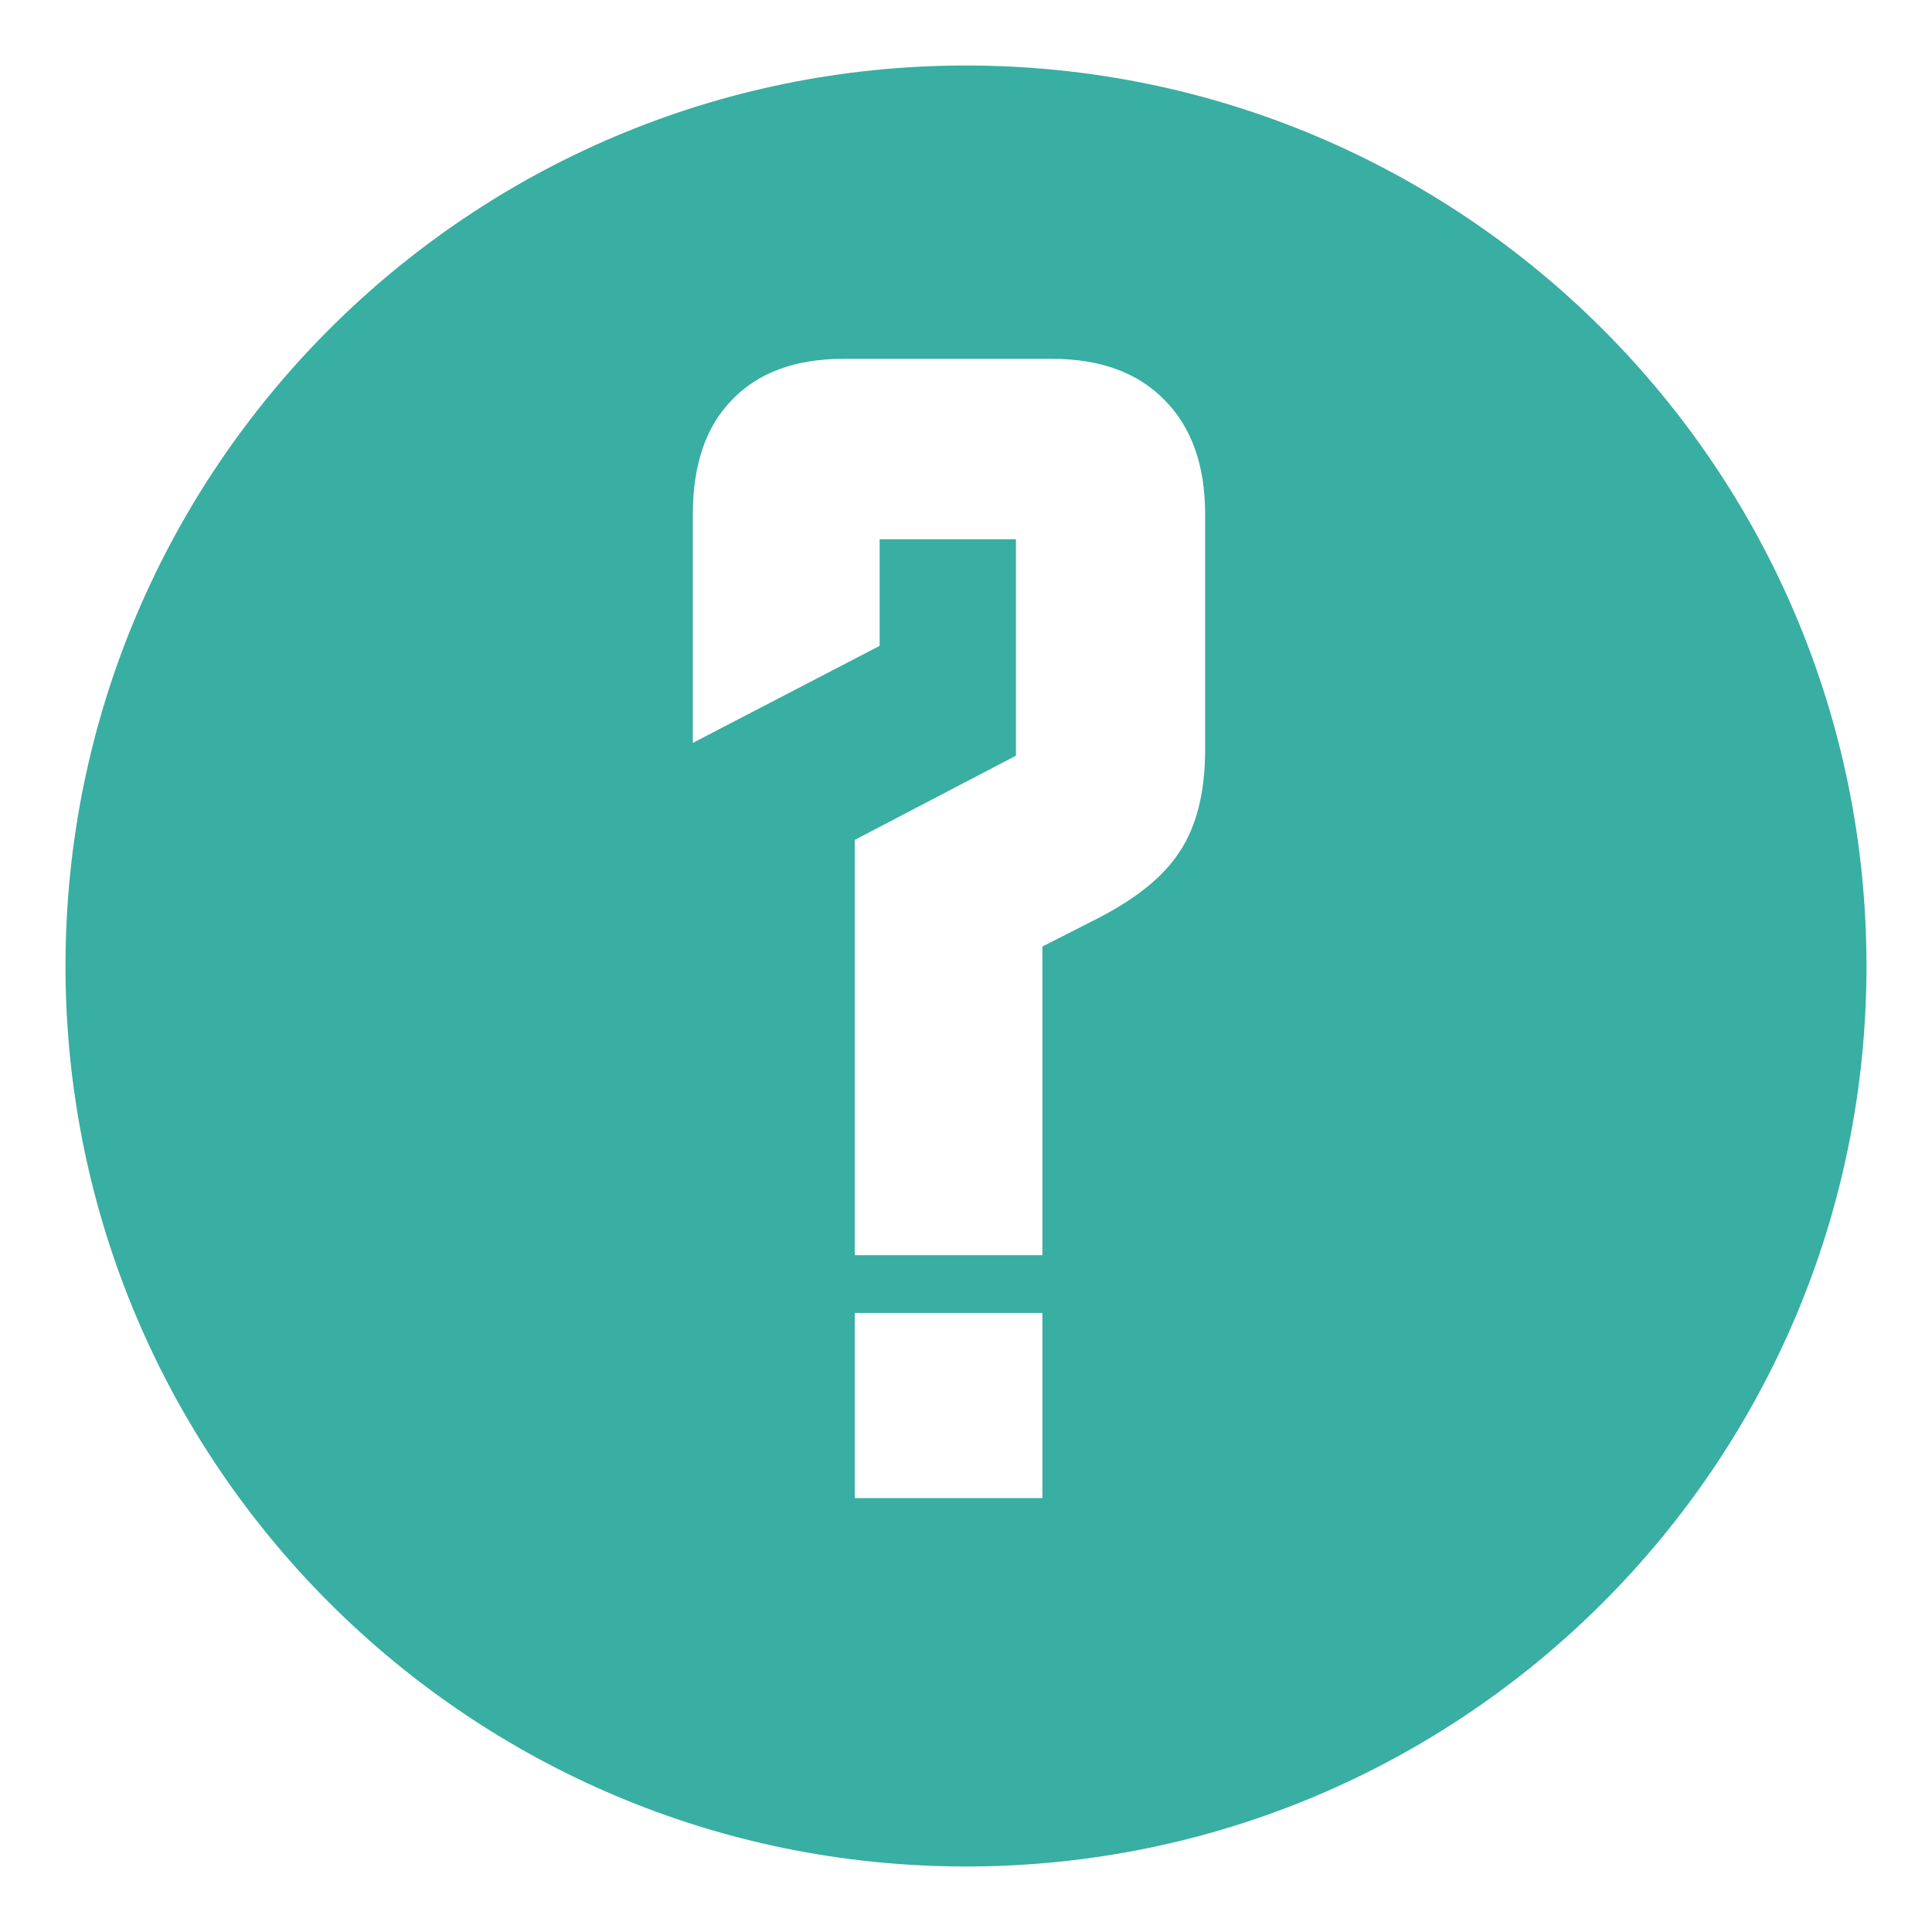
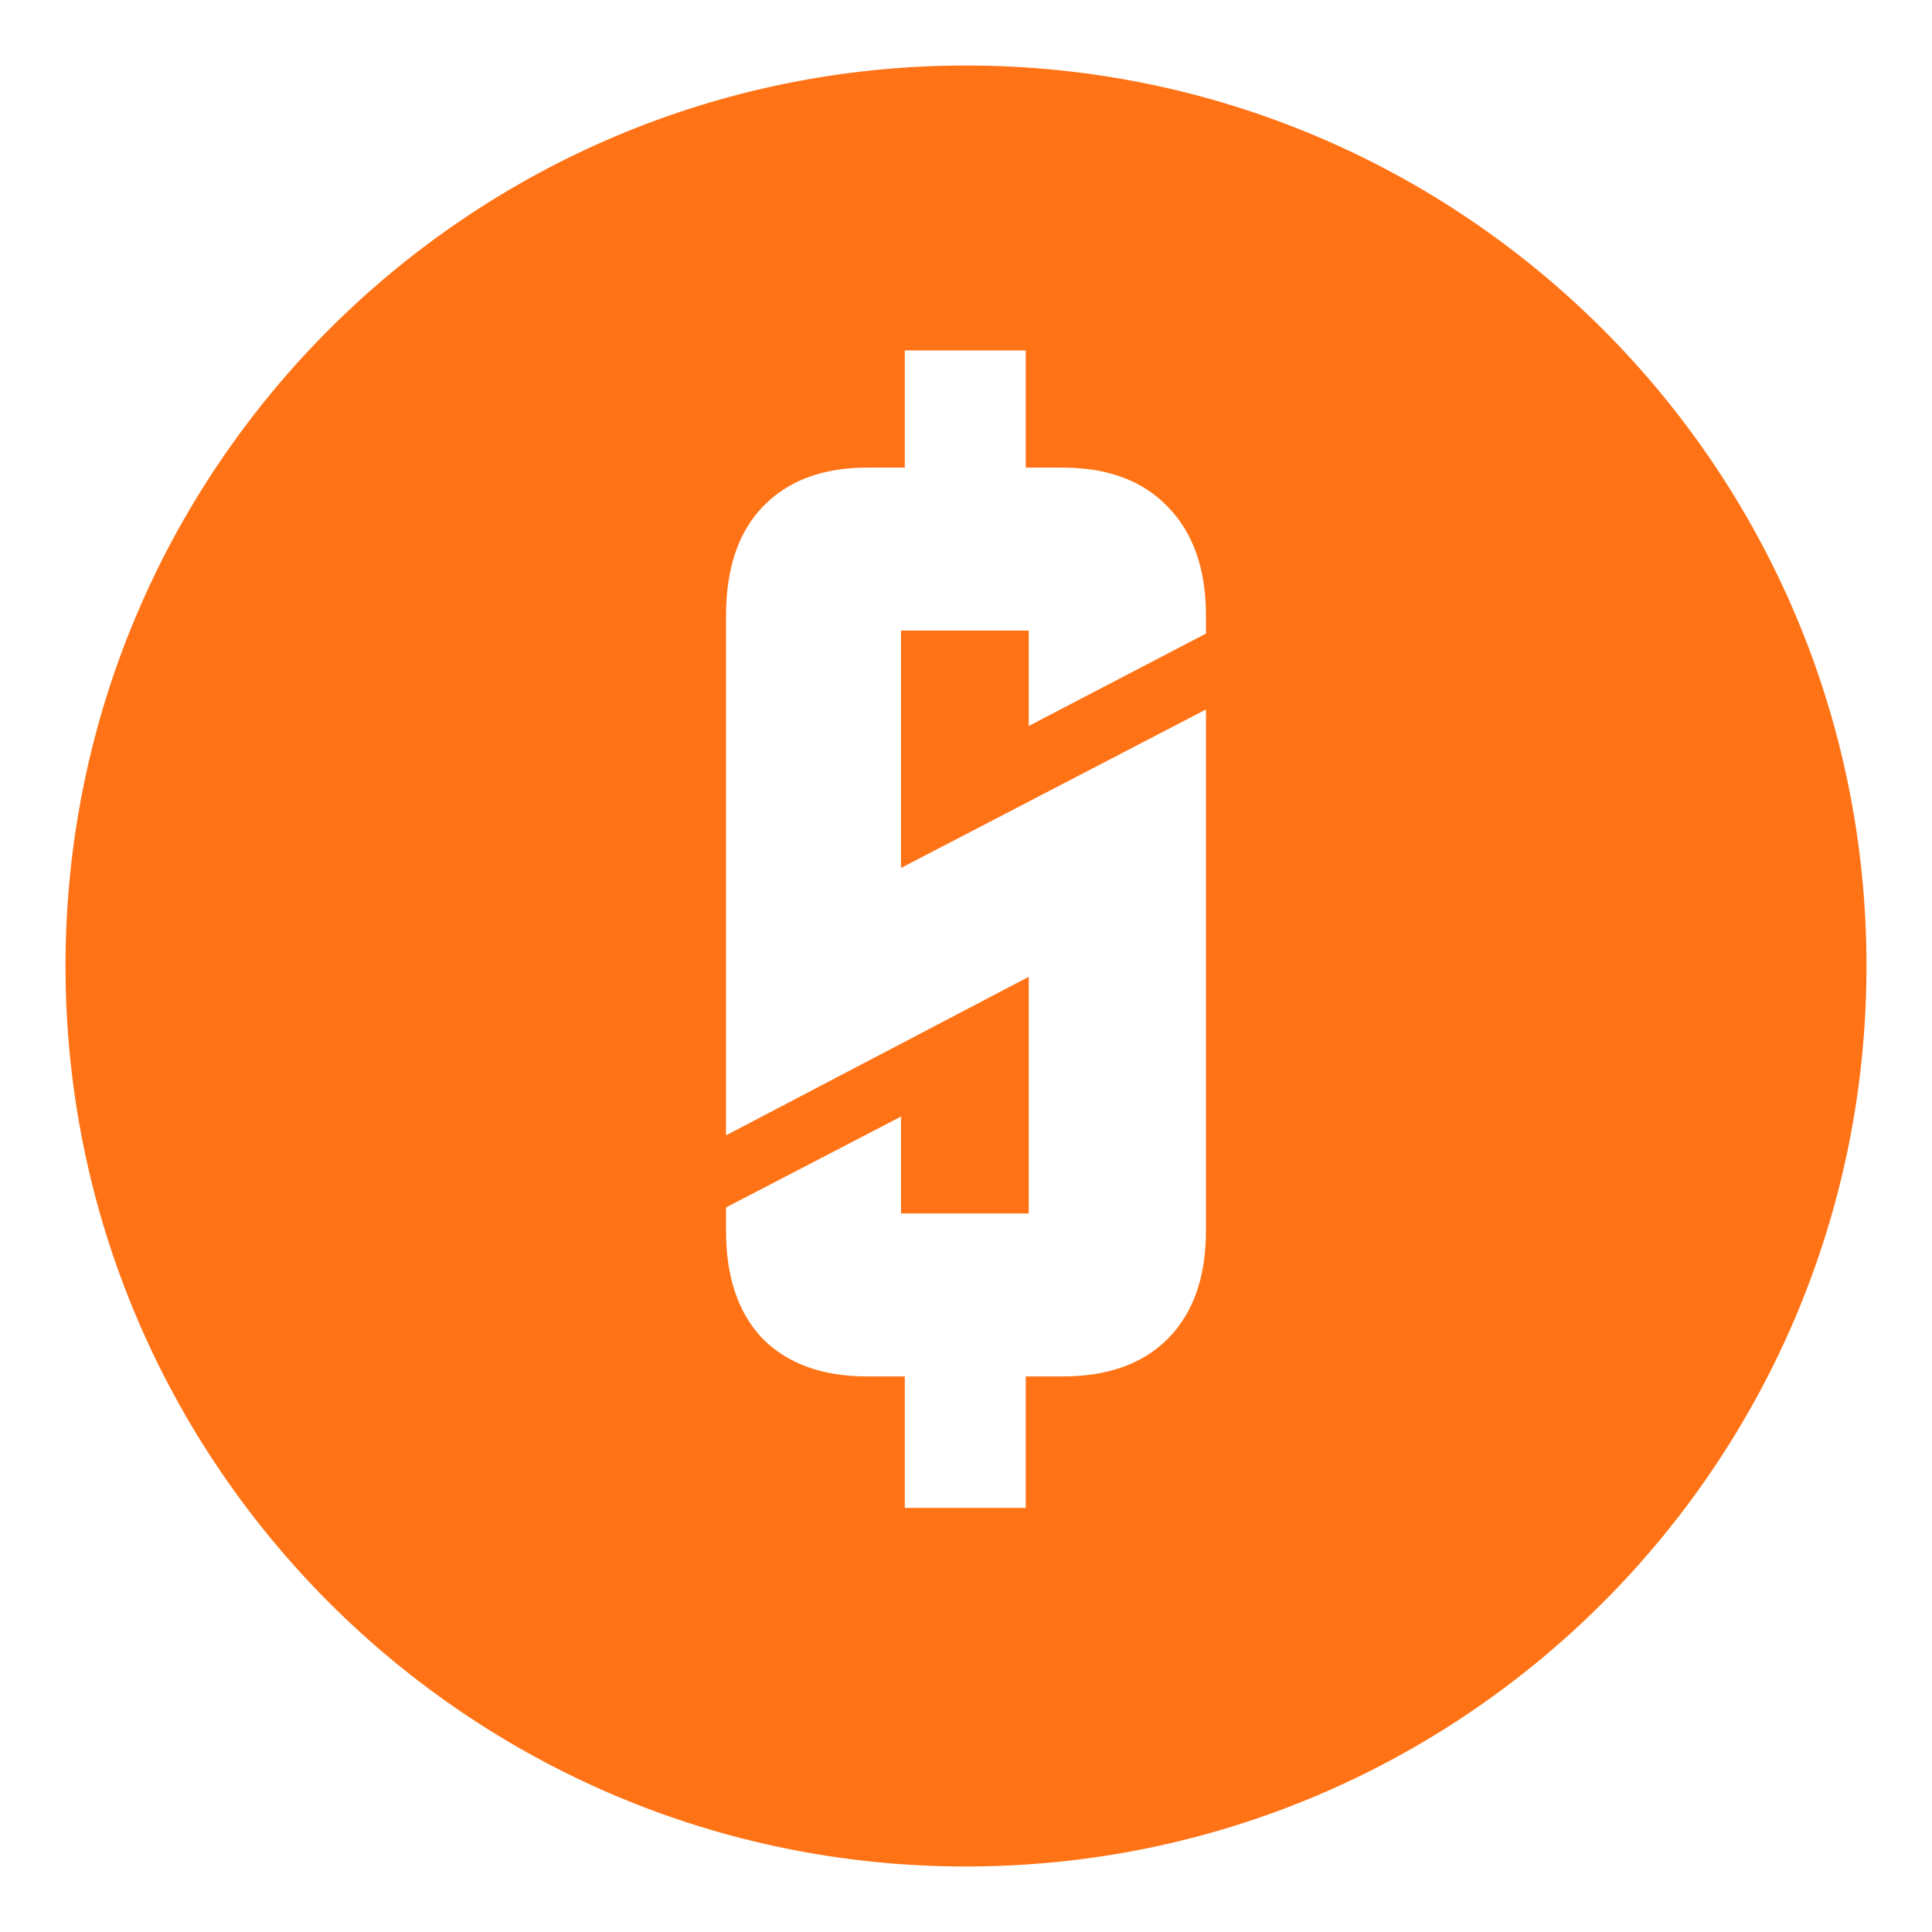
<svg xmlns="http://www.w3.org/2000/svg" version="1.1" id="svg2" width="64" height="64" viewBox="0 0 64 64">
  <defs id="defs6" />
-   <path style="opacity:0.914;fill:#26a69a;fill-opacity:1;stroke:none;stroke-width:25.351;stroke-linejoin:miter;stroke-miterlimit:4;stroke-dasharray:none;stroke-dashoffset:0;stroke-opacity:1" d="M 32 2.17 A 29.831 29.831 0 0 0 2.17 32 A 29.831 29.831 0 0 0 32 61.83 A 29.831 29.831 0 0 0 61.83 32 A 29.831 29.831 0 0 0 32 2.17 z M 27.943 11.887 L 34.85 11.887 C 36.443 11.887 37.683 12.339 38.568 13.242 C 39.471 14.145 39.922 15.41 39.922 17.039 L 39.922 24.822 C 39.922 26.239 39.639 27.371 39.072 28.221 C 38.523 29.071 37.549 29.841 36.15 30.531 L 34.531 31.355 L 34.531 41.58 L 28.316 41.58 L 28.316 27.822 L 33.654 25.033 L 33.654 17.863 L 29.139 17.863 L 29.139 21.395 L 22.951 24.609 L 22.951 17.039 C 22.951 15.392 23.384 14.127 24.252 13.242 C 25.12 12.339 26.35 11.887 27.943 11.887 z M 28.316 43.492 L 34.531 43.492 L 34.531 49.627 L 28.316 49.627 L 28.316 43.492 z " id="path4506" />
+   <path style="opacity:0.914;fill:#ff6600;fill-opacity:1;stroke:none;stroke-width:25.351;stroke-linejoin:miter;stroke-miterlimit:4;stroke-dasharray:none;stroke-dashoffset:0;stroke-opacity:1" d="M 32 2.17 C 15.525 2.17 2.17 15.525 2.17 32 C 2.17 48.475 15.525 61.83 32 61.83 C 48.475 61.83 61.83 48.475 61.83 32 C 61.83 15.525 48.475 2.17 32 2.17 z M 29.973 11.609 L 33.979 11.609 L 33.979 15.49 L 35.197 15.49 C 36.69 15.49 37.85 15.921 38.68 16.783 C 39.526 17.646 39.949 18.85 39.949 20.393 L 39.949 20.988 L 34.078 24.049 L 34.078 20.889 L 29.848 20.889 L 29.848 28.752 L 39.949 23.502 L 39.949 40.77 C 39.949 42.296 39.534 43.482 38.705 44.328 C 37.876 45.174 36.707 45.596 35.197 45.596 L 33.979 45.596 L 33.979 49.951 L 29.973 49.951 L 29.973 45.596 L 28.729 45.596 C 27.252 45.596 26.099 45.181 25.27 44.352 C 24.457 43.506 24.051 42.312 24.051 40.77 L 24.051 39.998 L 29.848 36.988 L 29.848 40.197 L 34.078 40.197 L 34.078 32.359 L 24.051 37.609 L 24.051 20.393 C 24.051 18.833 24.457 17.629 25.27 16.783 C 26.099 15.921 27.252 15.49 28.729 15.49 L 29.973 15.49 L 29.973 11.609 z " id="path4506" />
</svg>
